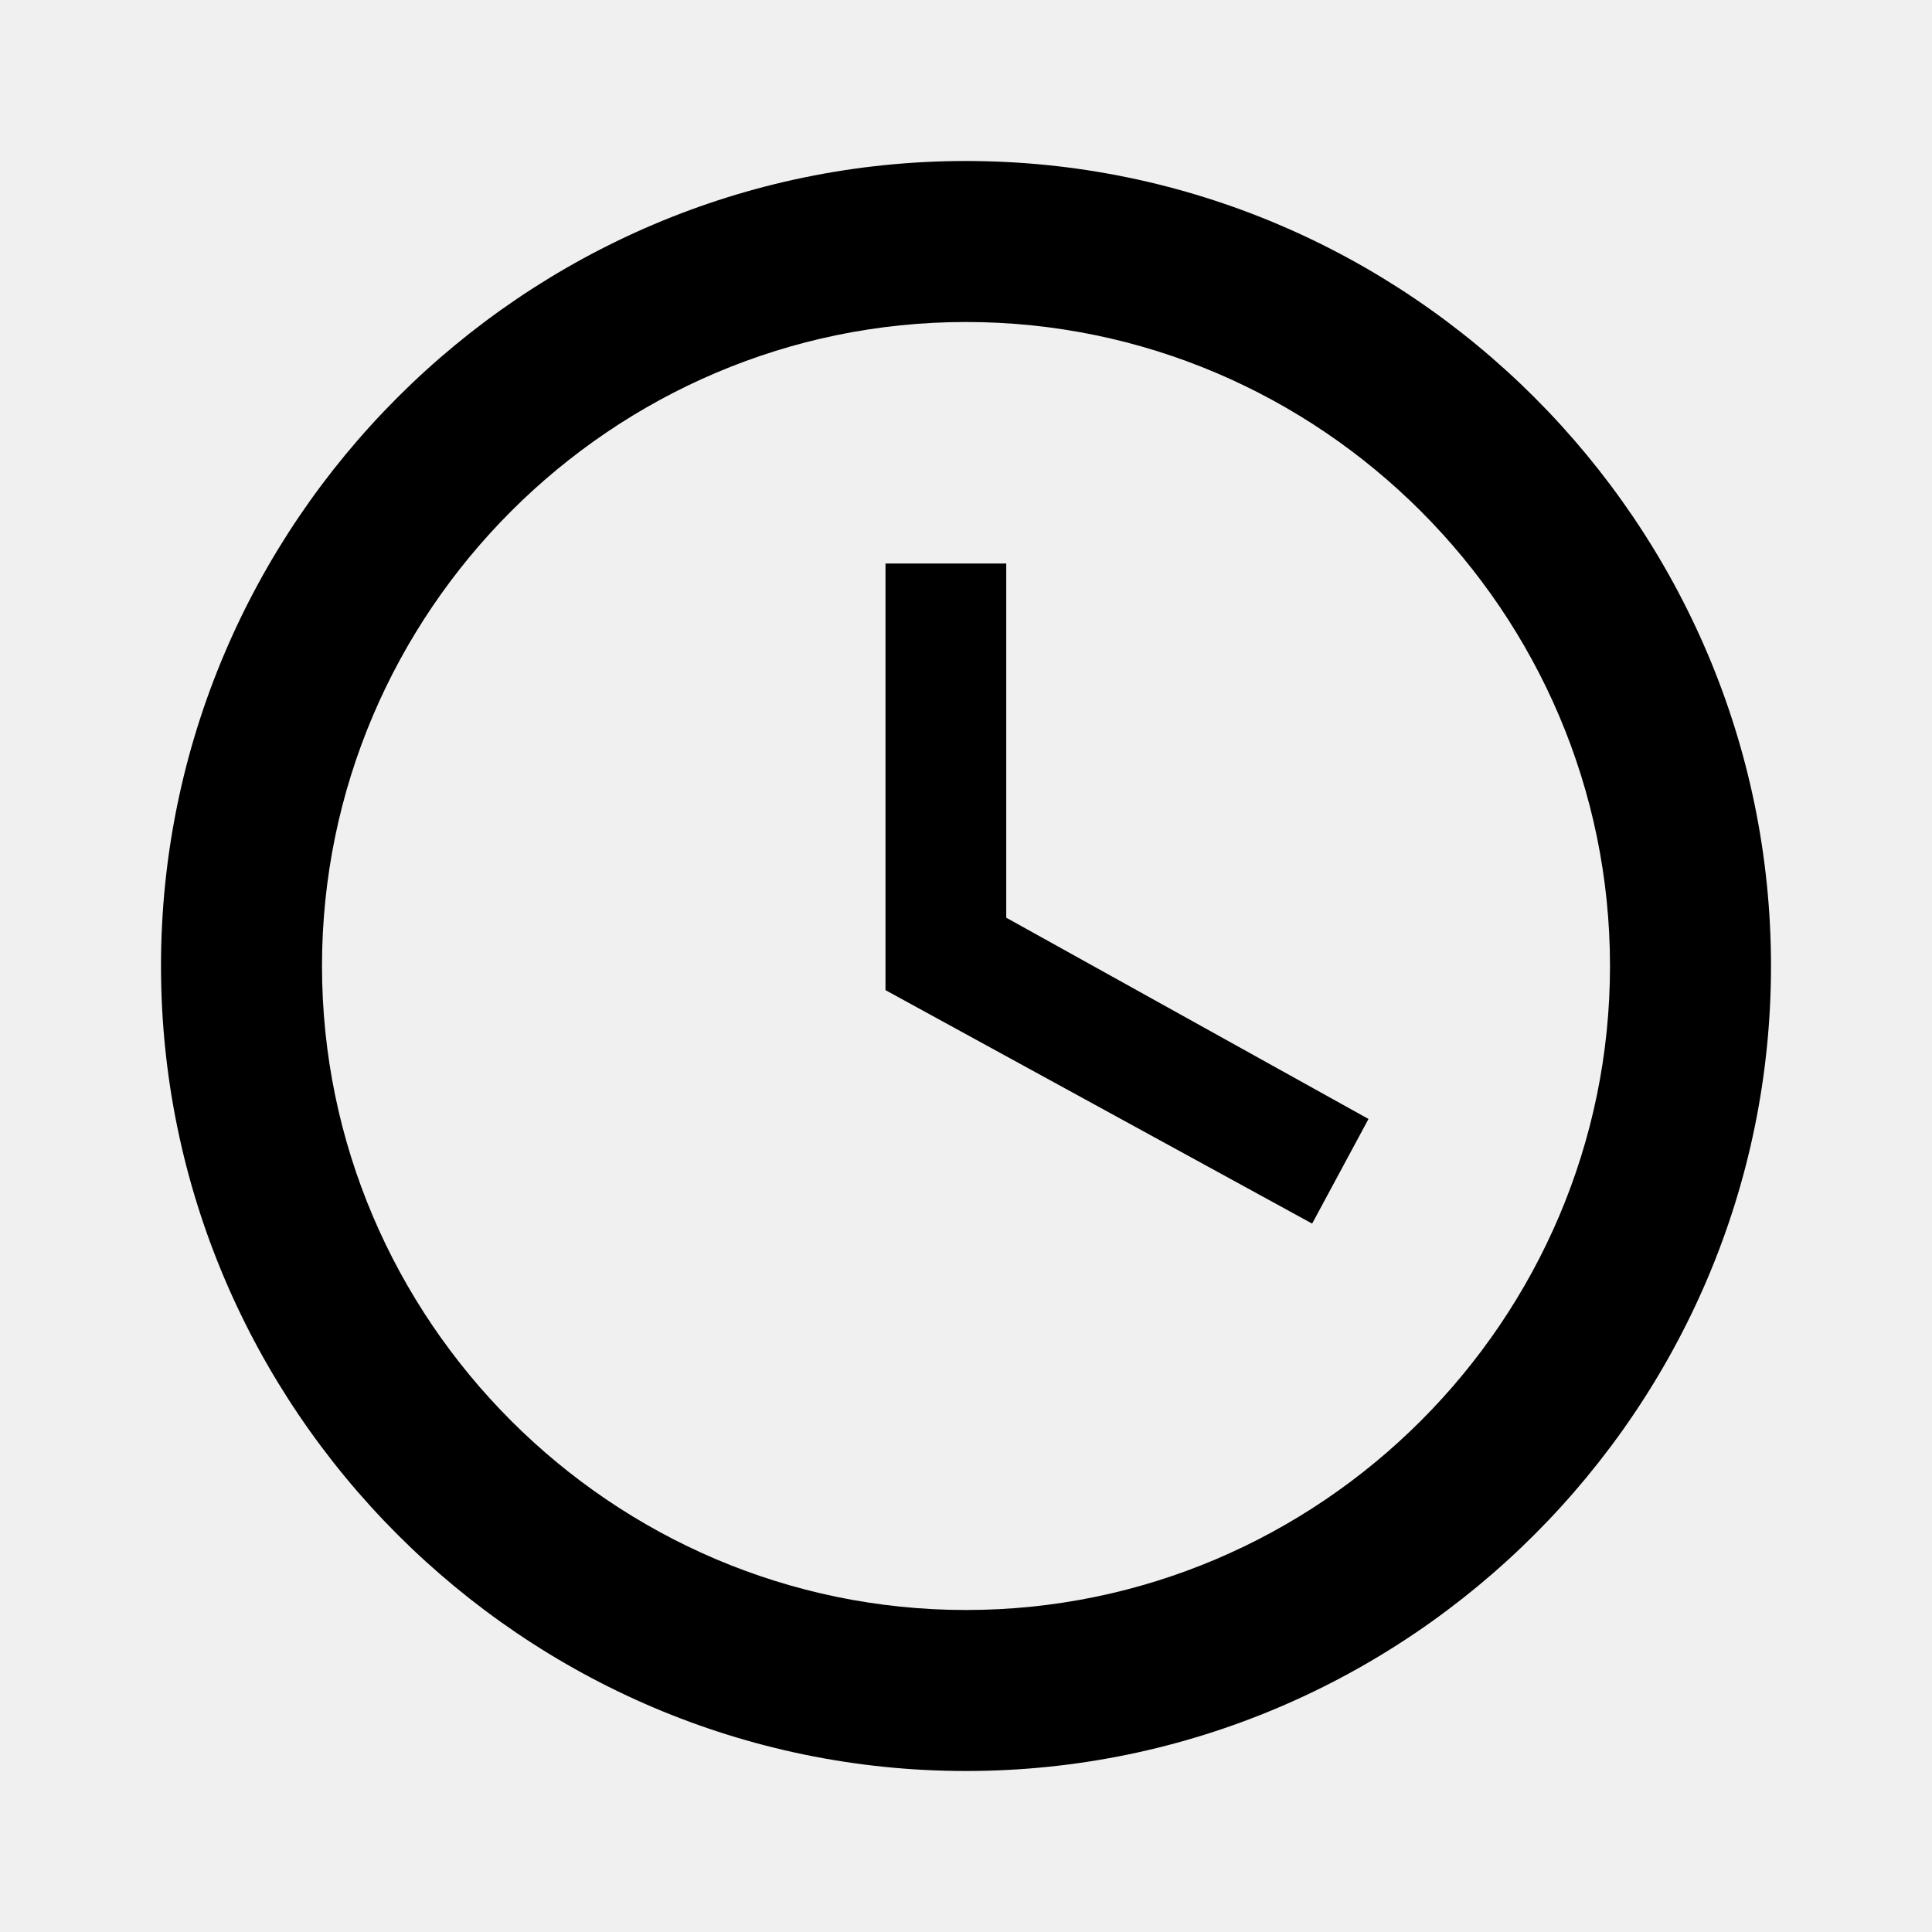
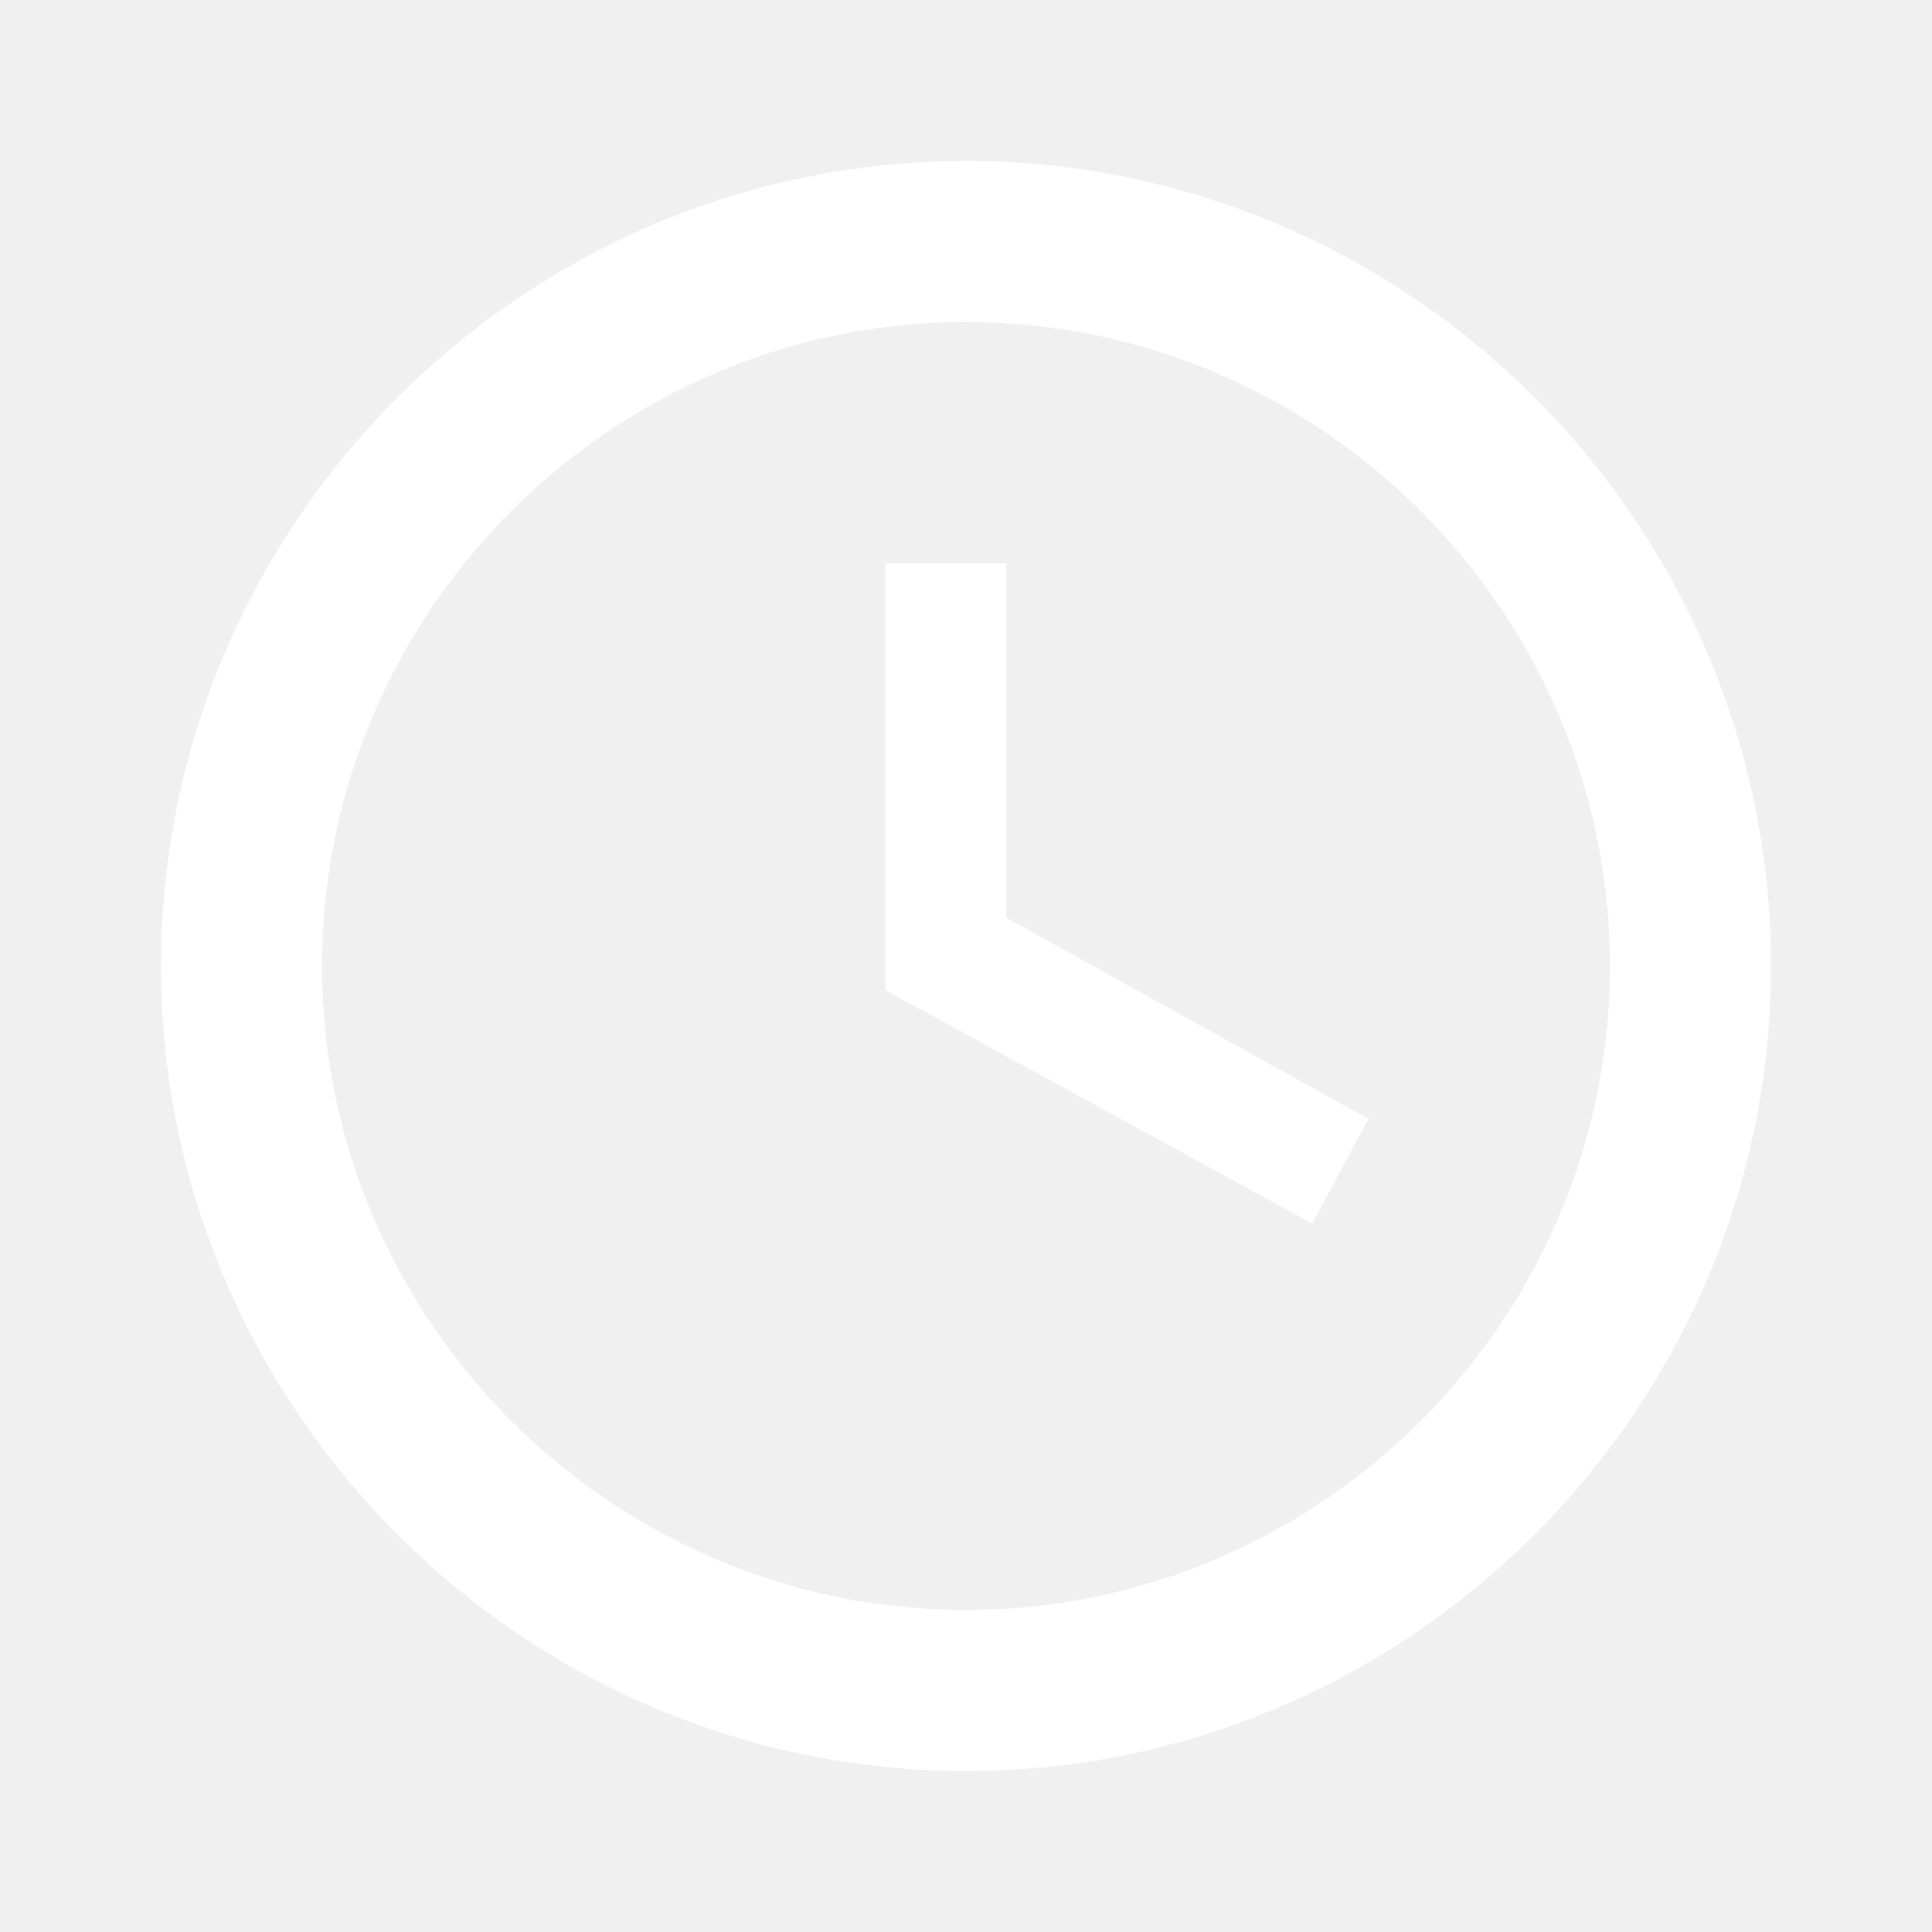
- <svg xmlns="http://www.w3.org/2000/svg" fill="#000" viewBox="0 0 24 24">
-   <path d="M12 20C16.4 20 20 16.4 20 12S16.4 4 12 4 4 7.6 4 12 7.6 20 12 20M12 2C17.5 2 22 6.5 22 12S17.5 22 12 22C6.5 22 2 17.5 2 12C2 6.5 6.5 2 12 2M17 13.9L16.3 15.2L11 12.3V7H12.5V11.4L17 13.9Z" />
+ <svg xmlns="http://www.w3.org/2000/svg" viewBox="0 0 24 24">
+   <path fill="#FFFFFF" d="M12 20C16.4 20 20 16.4 20 12S16.4 4 12 4 4 7.6 4 12 7.6 20 12 20M12 2C17.5 2 22 6.5 22 12S17.5 22 12 22C6.5 22 2 17.5 2 12C2 6.5 6.5 2 12 2M17 13.9L16.3 15.2L11 12.3V7H12.5V11.4L17 13.9Z" />
</svg>
